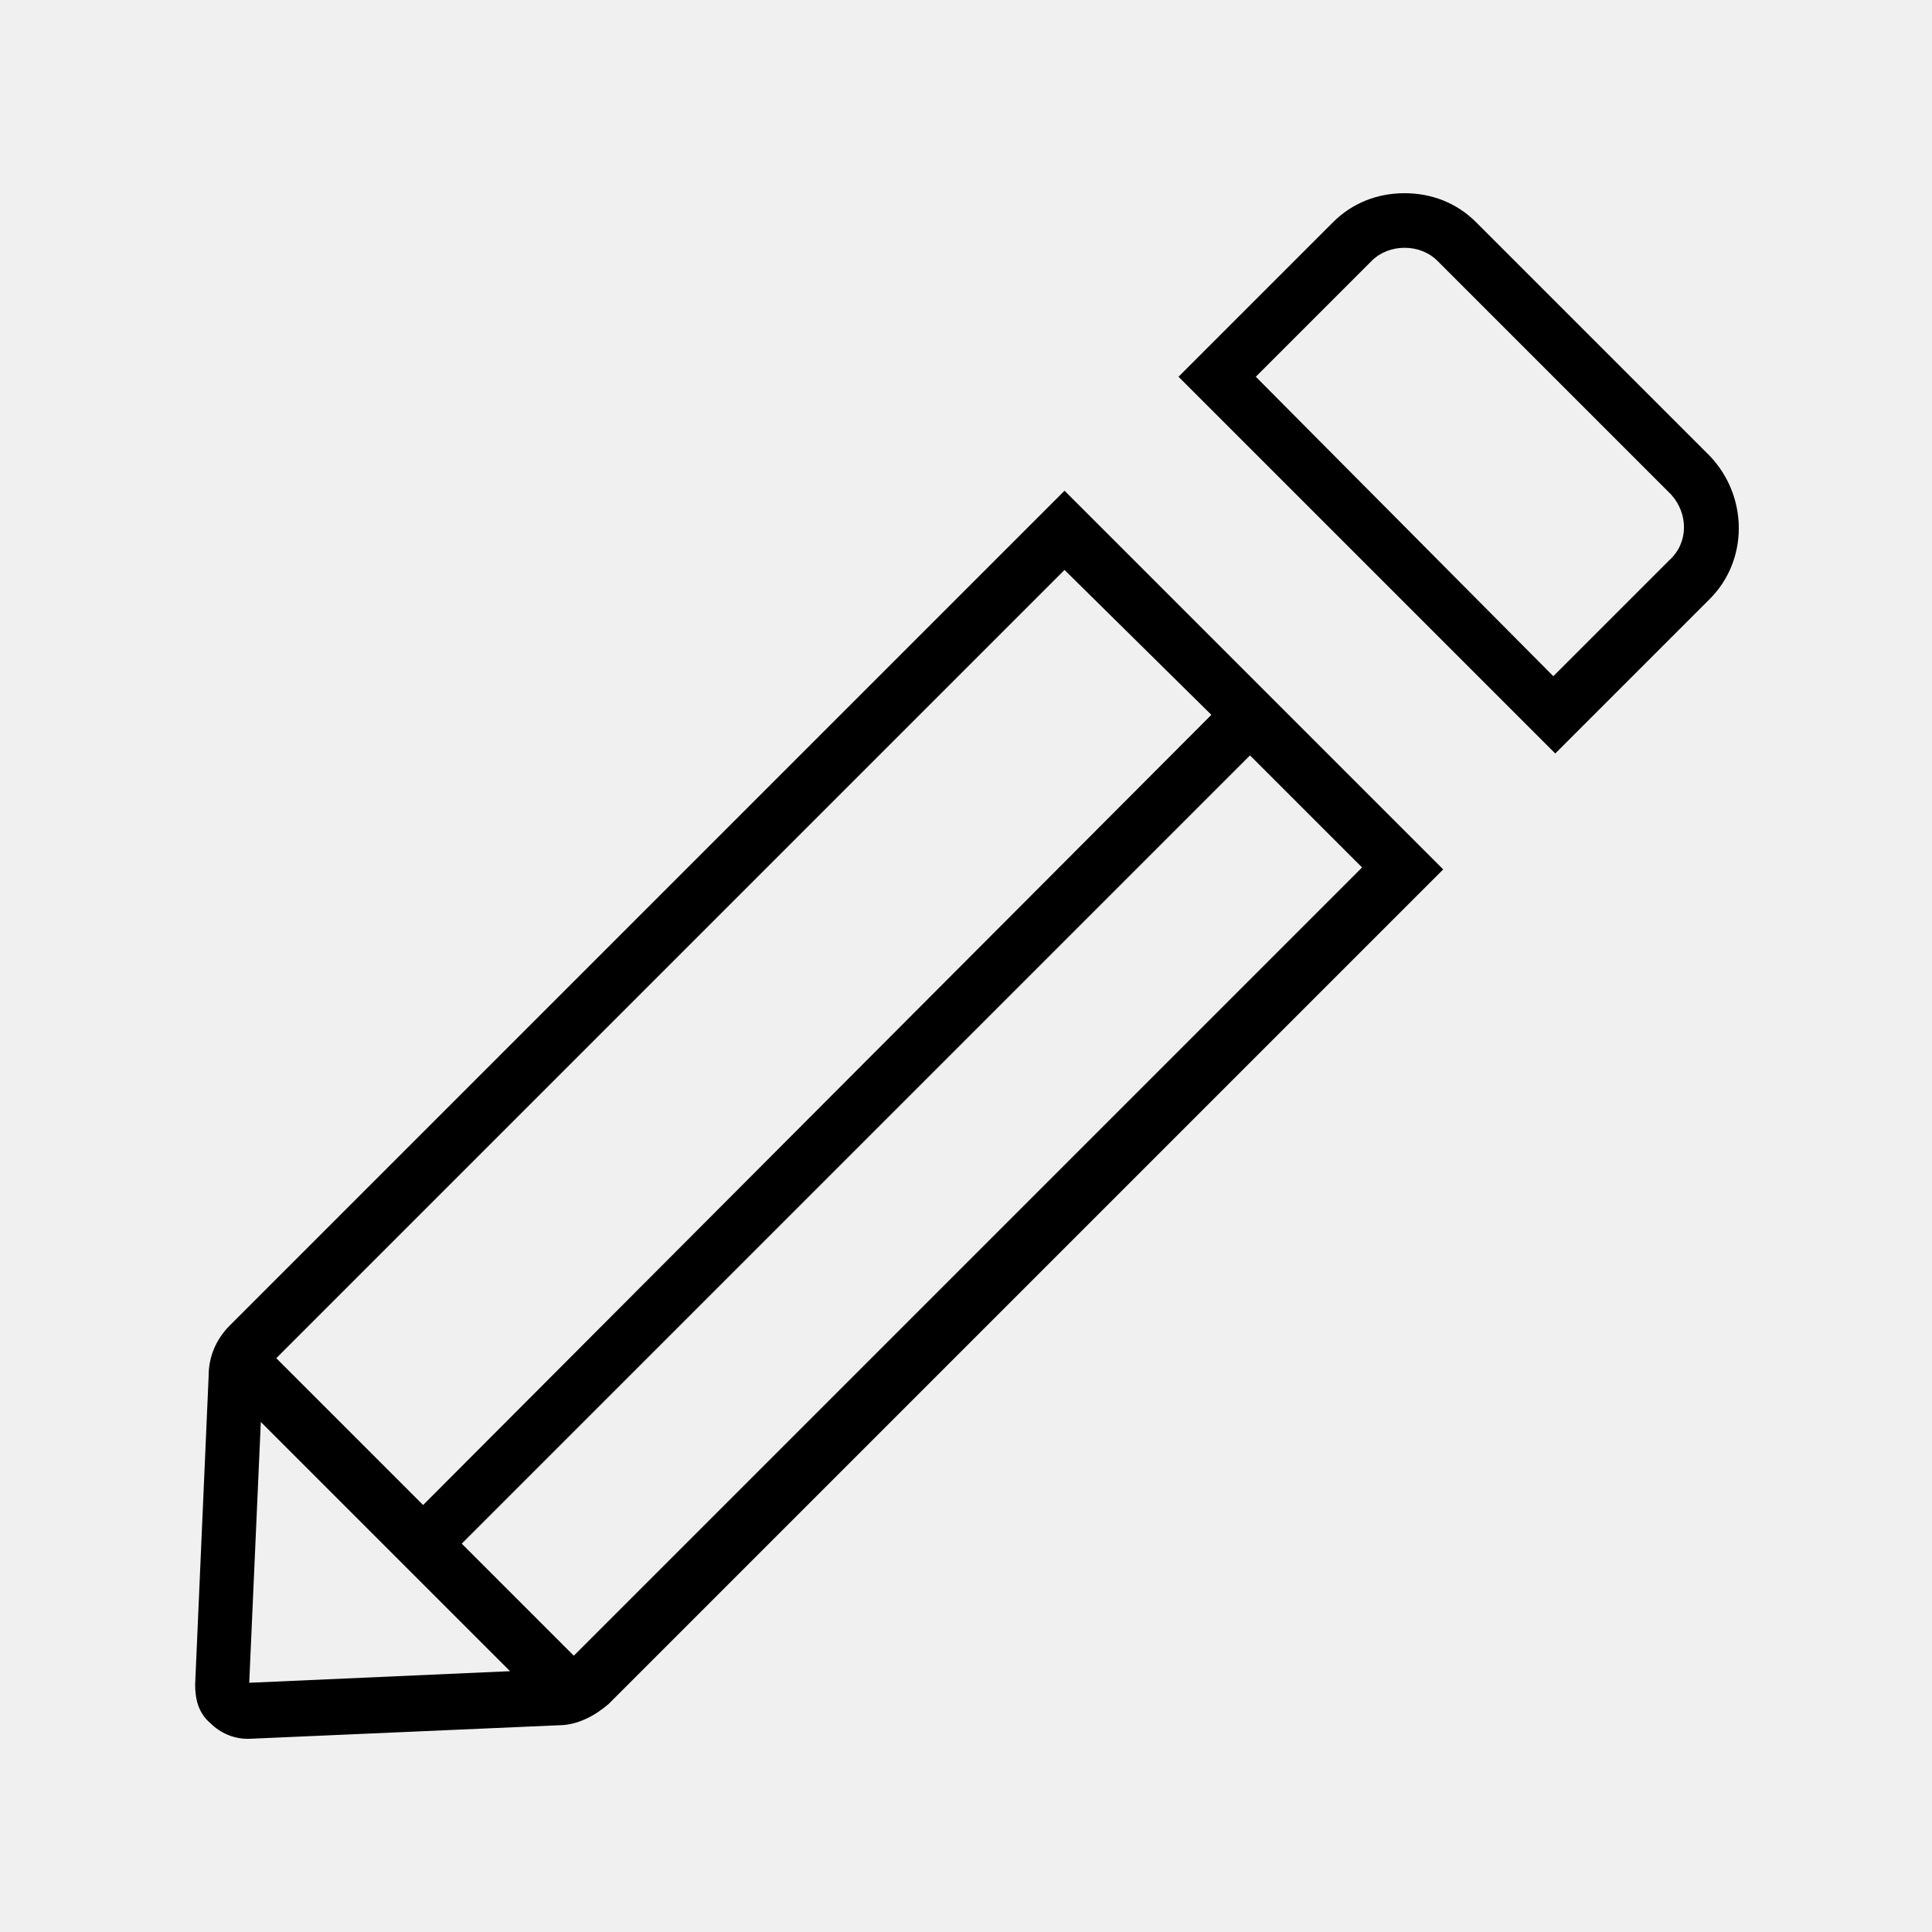
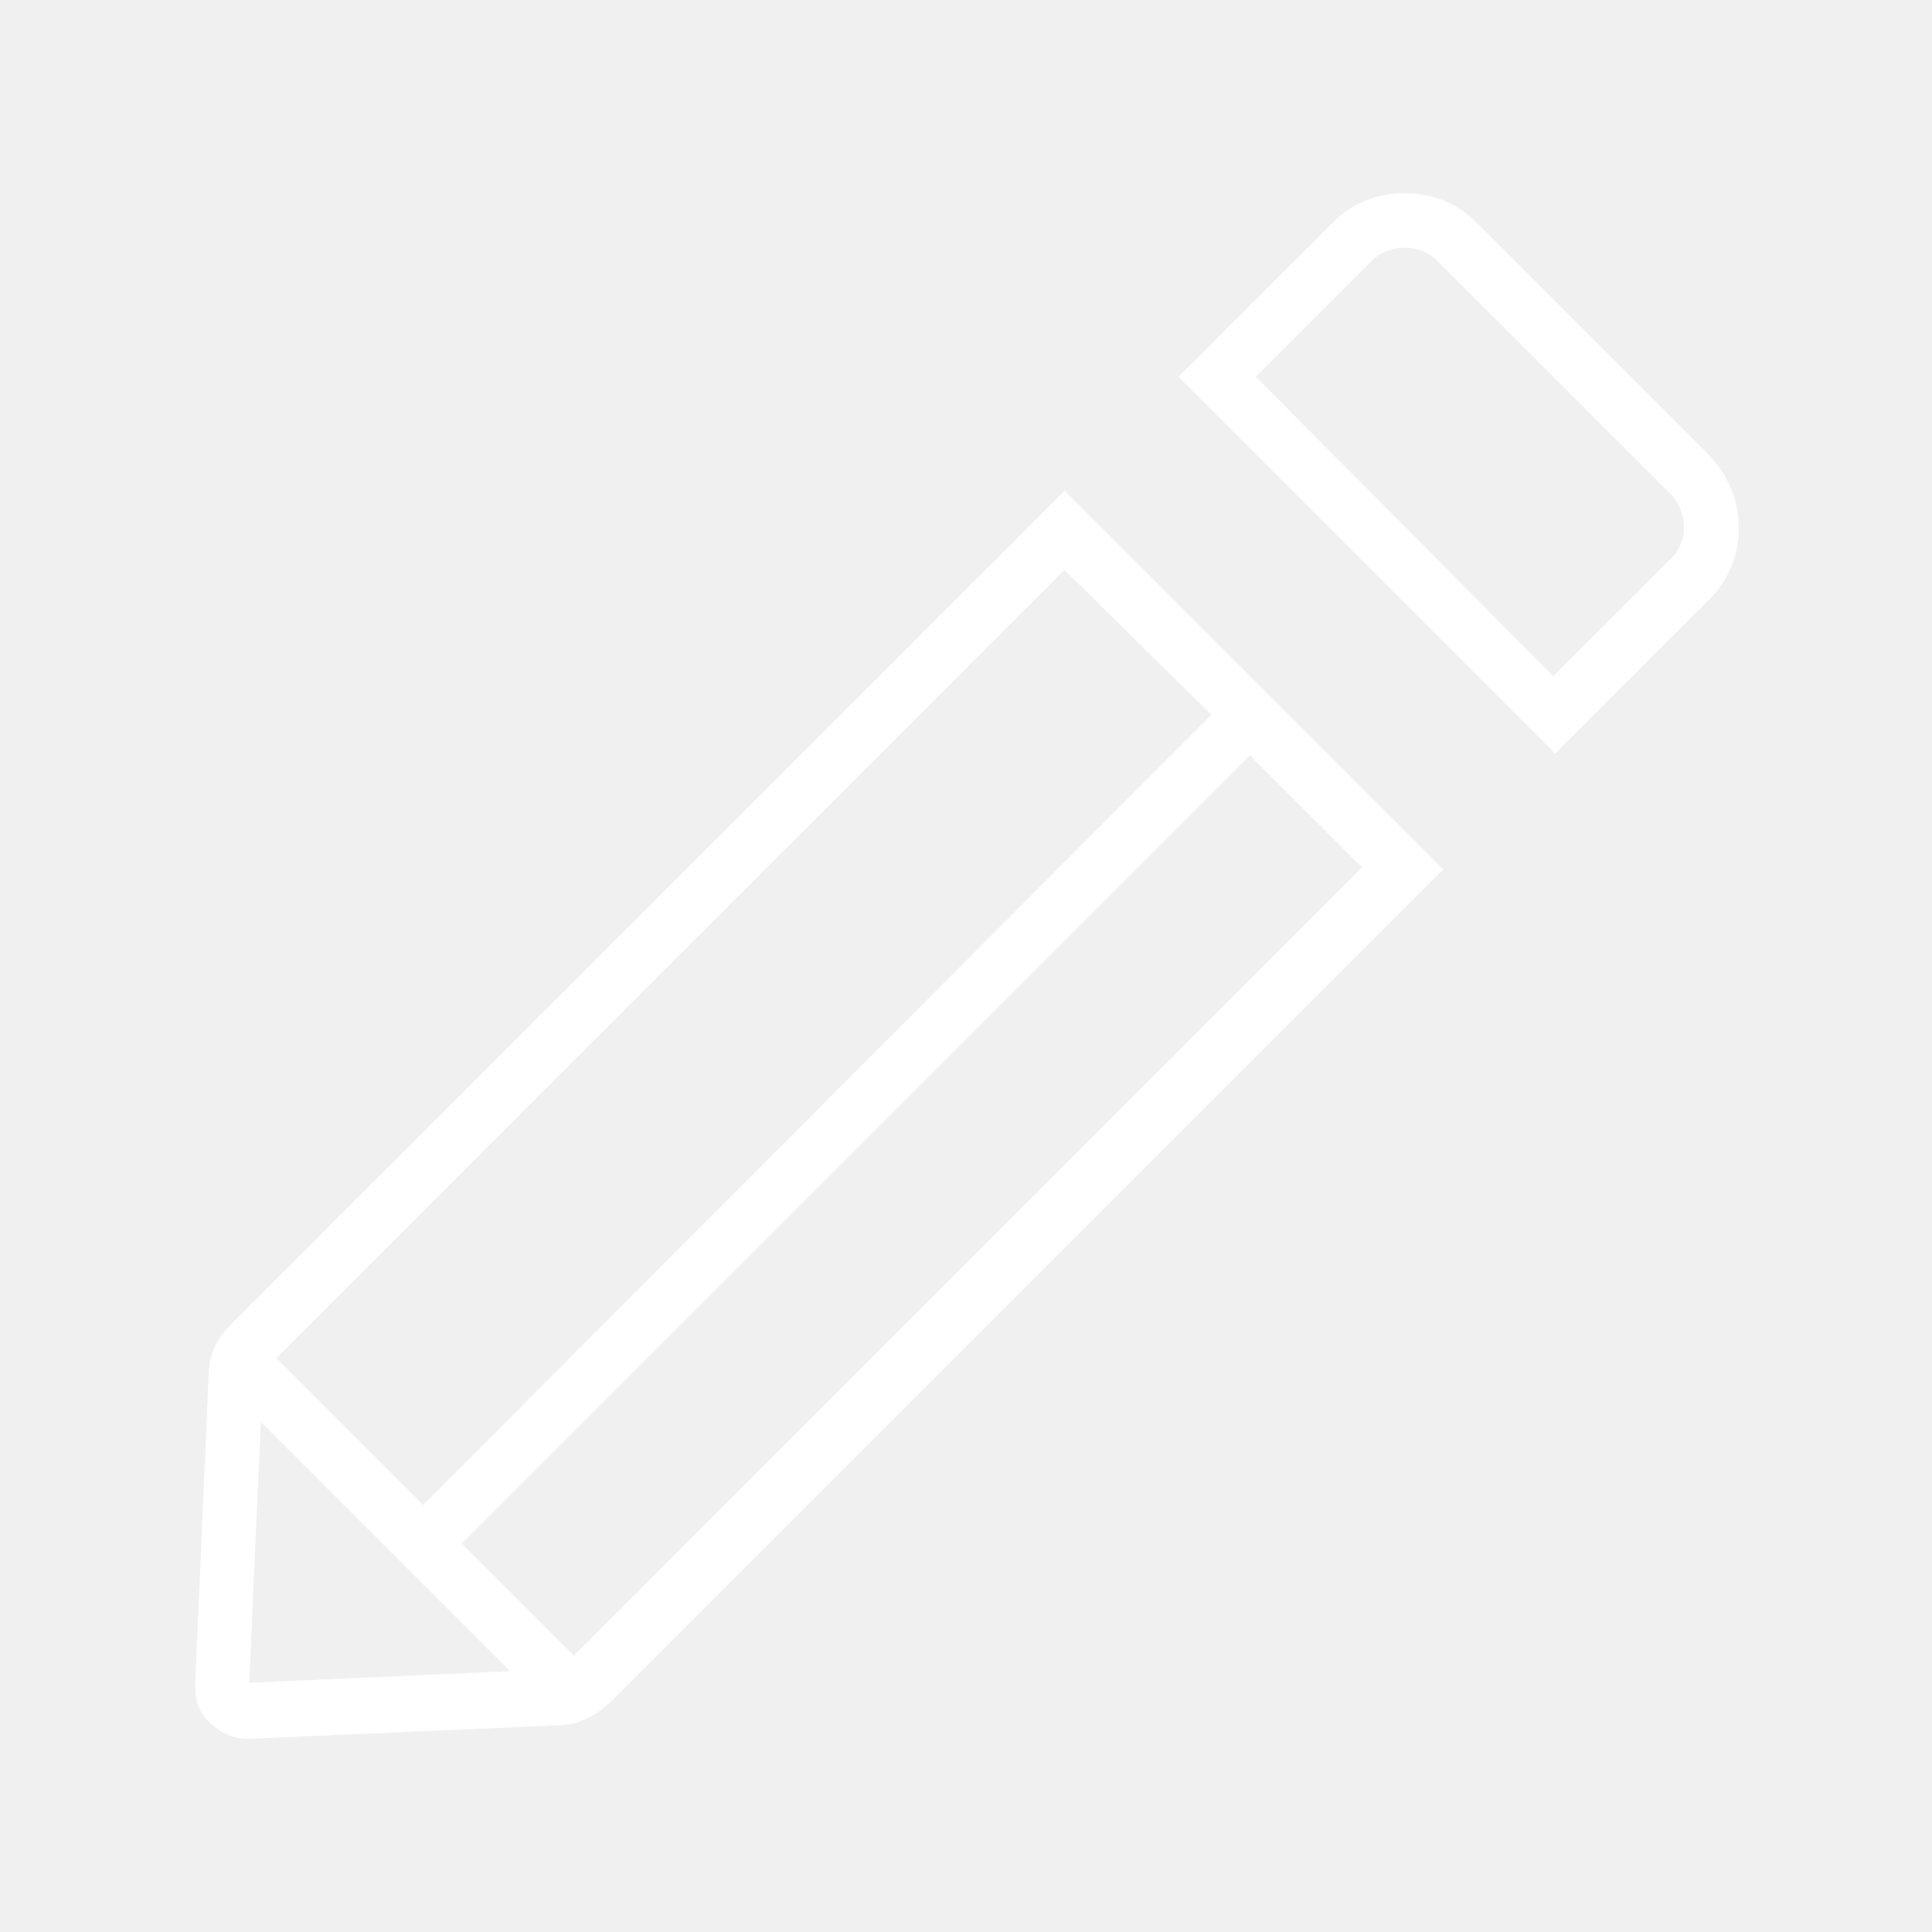
- <svg xmlns="http://www.w3.org/2000/svg" version="1.1" x="0px" y="0px" viewBox="0 0 100 100" style="enable-background:new 0 0 100 100;" xml:space="preserve">
+ <svg xmlns="http://www.w3.org/2000/svg" version="1.1" x="0px" y="0px" viewBox="0 0 100 100" width="30px" height="30px" fill="white" xml:space="preserve">
  <g>
    <path d="M88.5,23.6L76.4,11.5c-1-1-2.3-1.5-3.7-1.5c-1.4,0-2.7,0.5-3.7,1.5l-8,8l19.5,19.5l8-8C90.5,29,90.5,25.7,88.5,23.6z    M86.4,29l-6,6L65,19.5l6-6c0.9-0.9,2.5-0.9,3.4,0l12.1,12.1C87.4,26.6,87.4,28.1,86.4,29z" />
    <path d="M55.1,25.4L11.9,68.6c-0.7,0.7-1.1,1.6-1.1,2.6l-0.7,16c0,0.8,0.2,1.5,0.8,2c0.5,0.5,1.2,0.8,1.9,0.8c0,0,0.1,0,0.1,0   l16-0.7c1,0,1.9-0.5,2.6-1.1l43.2-43.2L55.1,25.4z M62.7,37L21.9,77.9l-7.6-7.6l40.8-40.8L62.7,37z M13.5,73.6l12.9,12.9l-13.5,0.6   L13.5,73.6z M29.7,85.7l-5.8-5.8l40.8-40.8l5.8,5.8L29.7,85.7z" />
  </g>
</svg>
